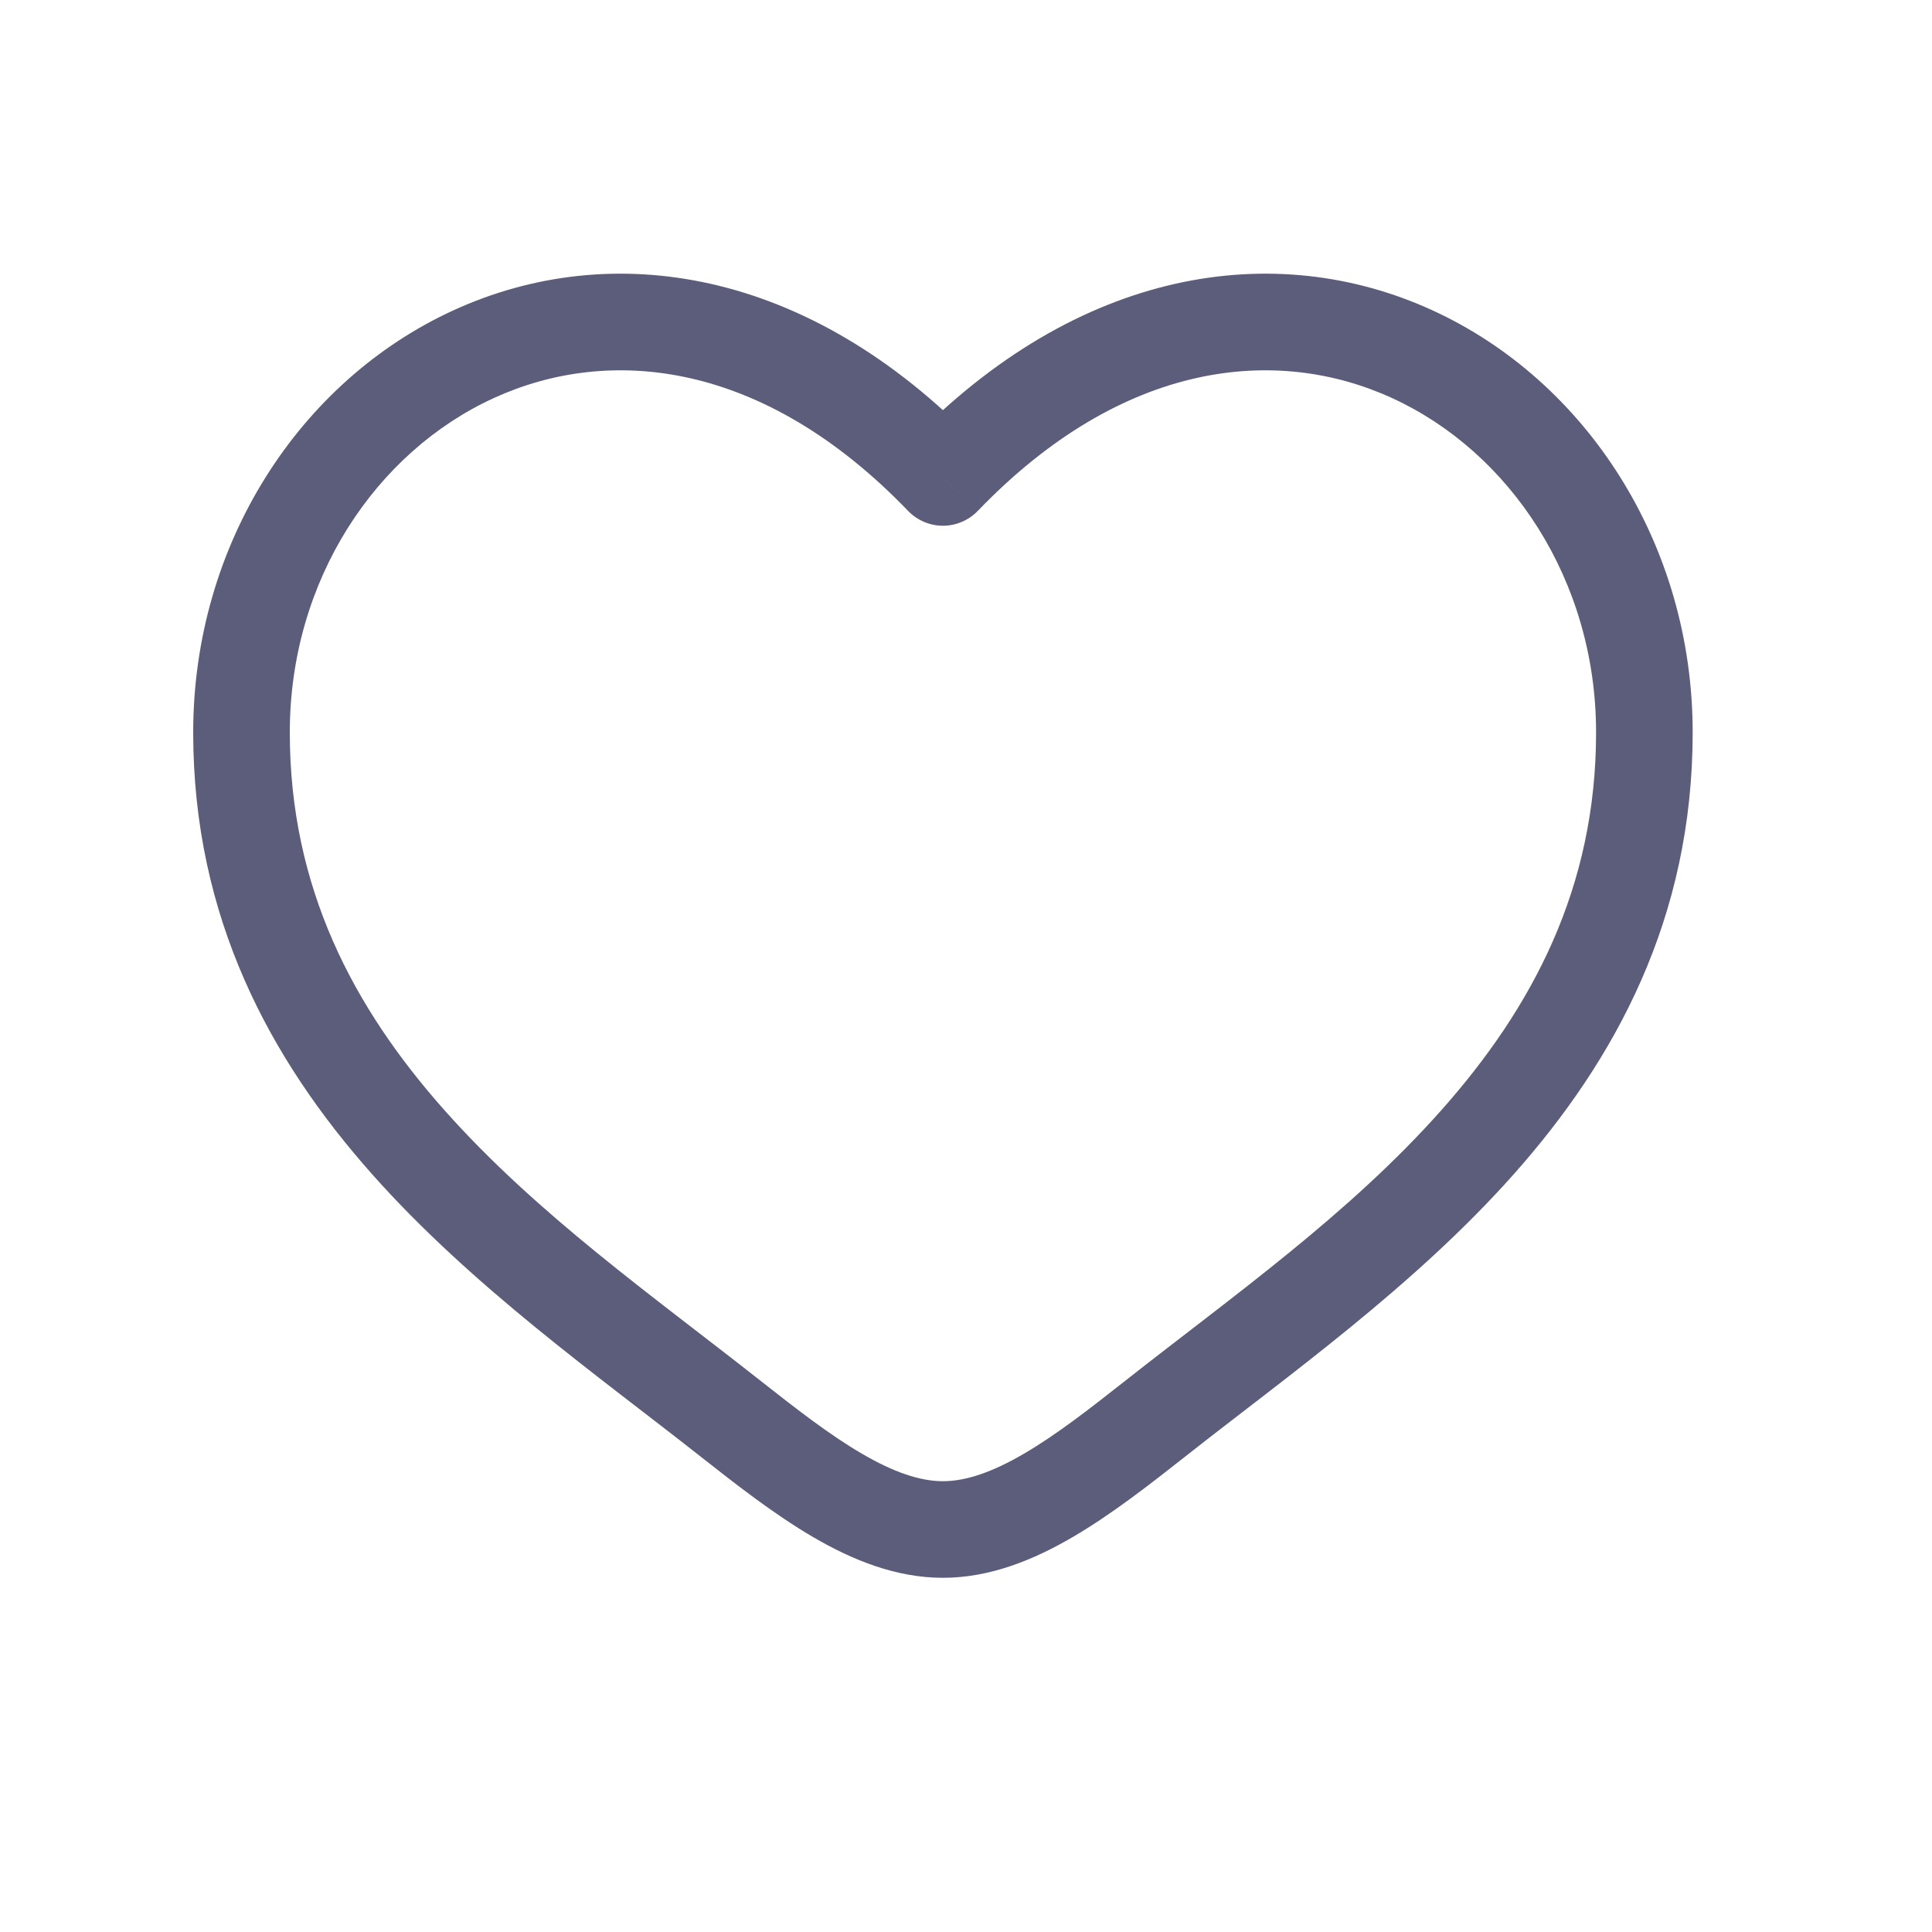
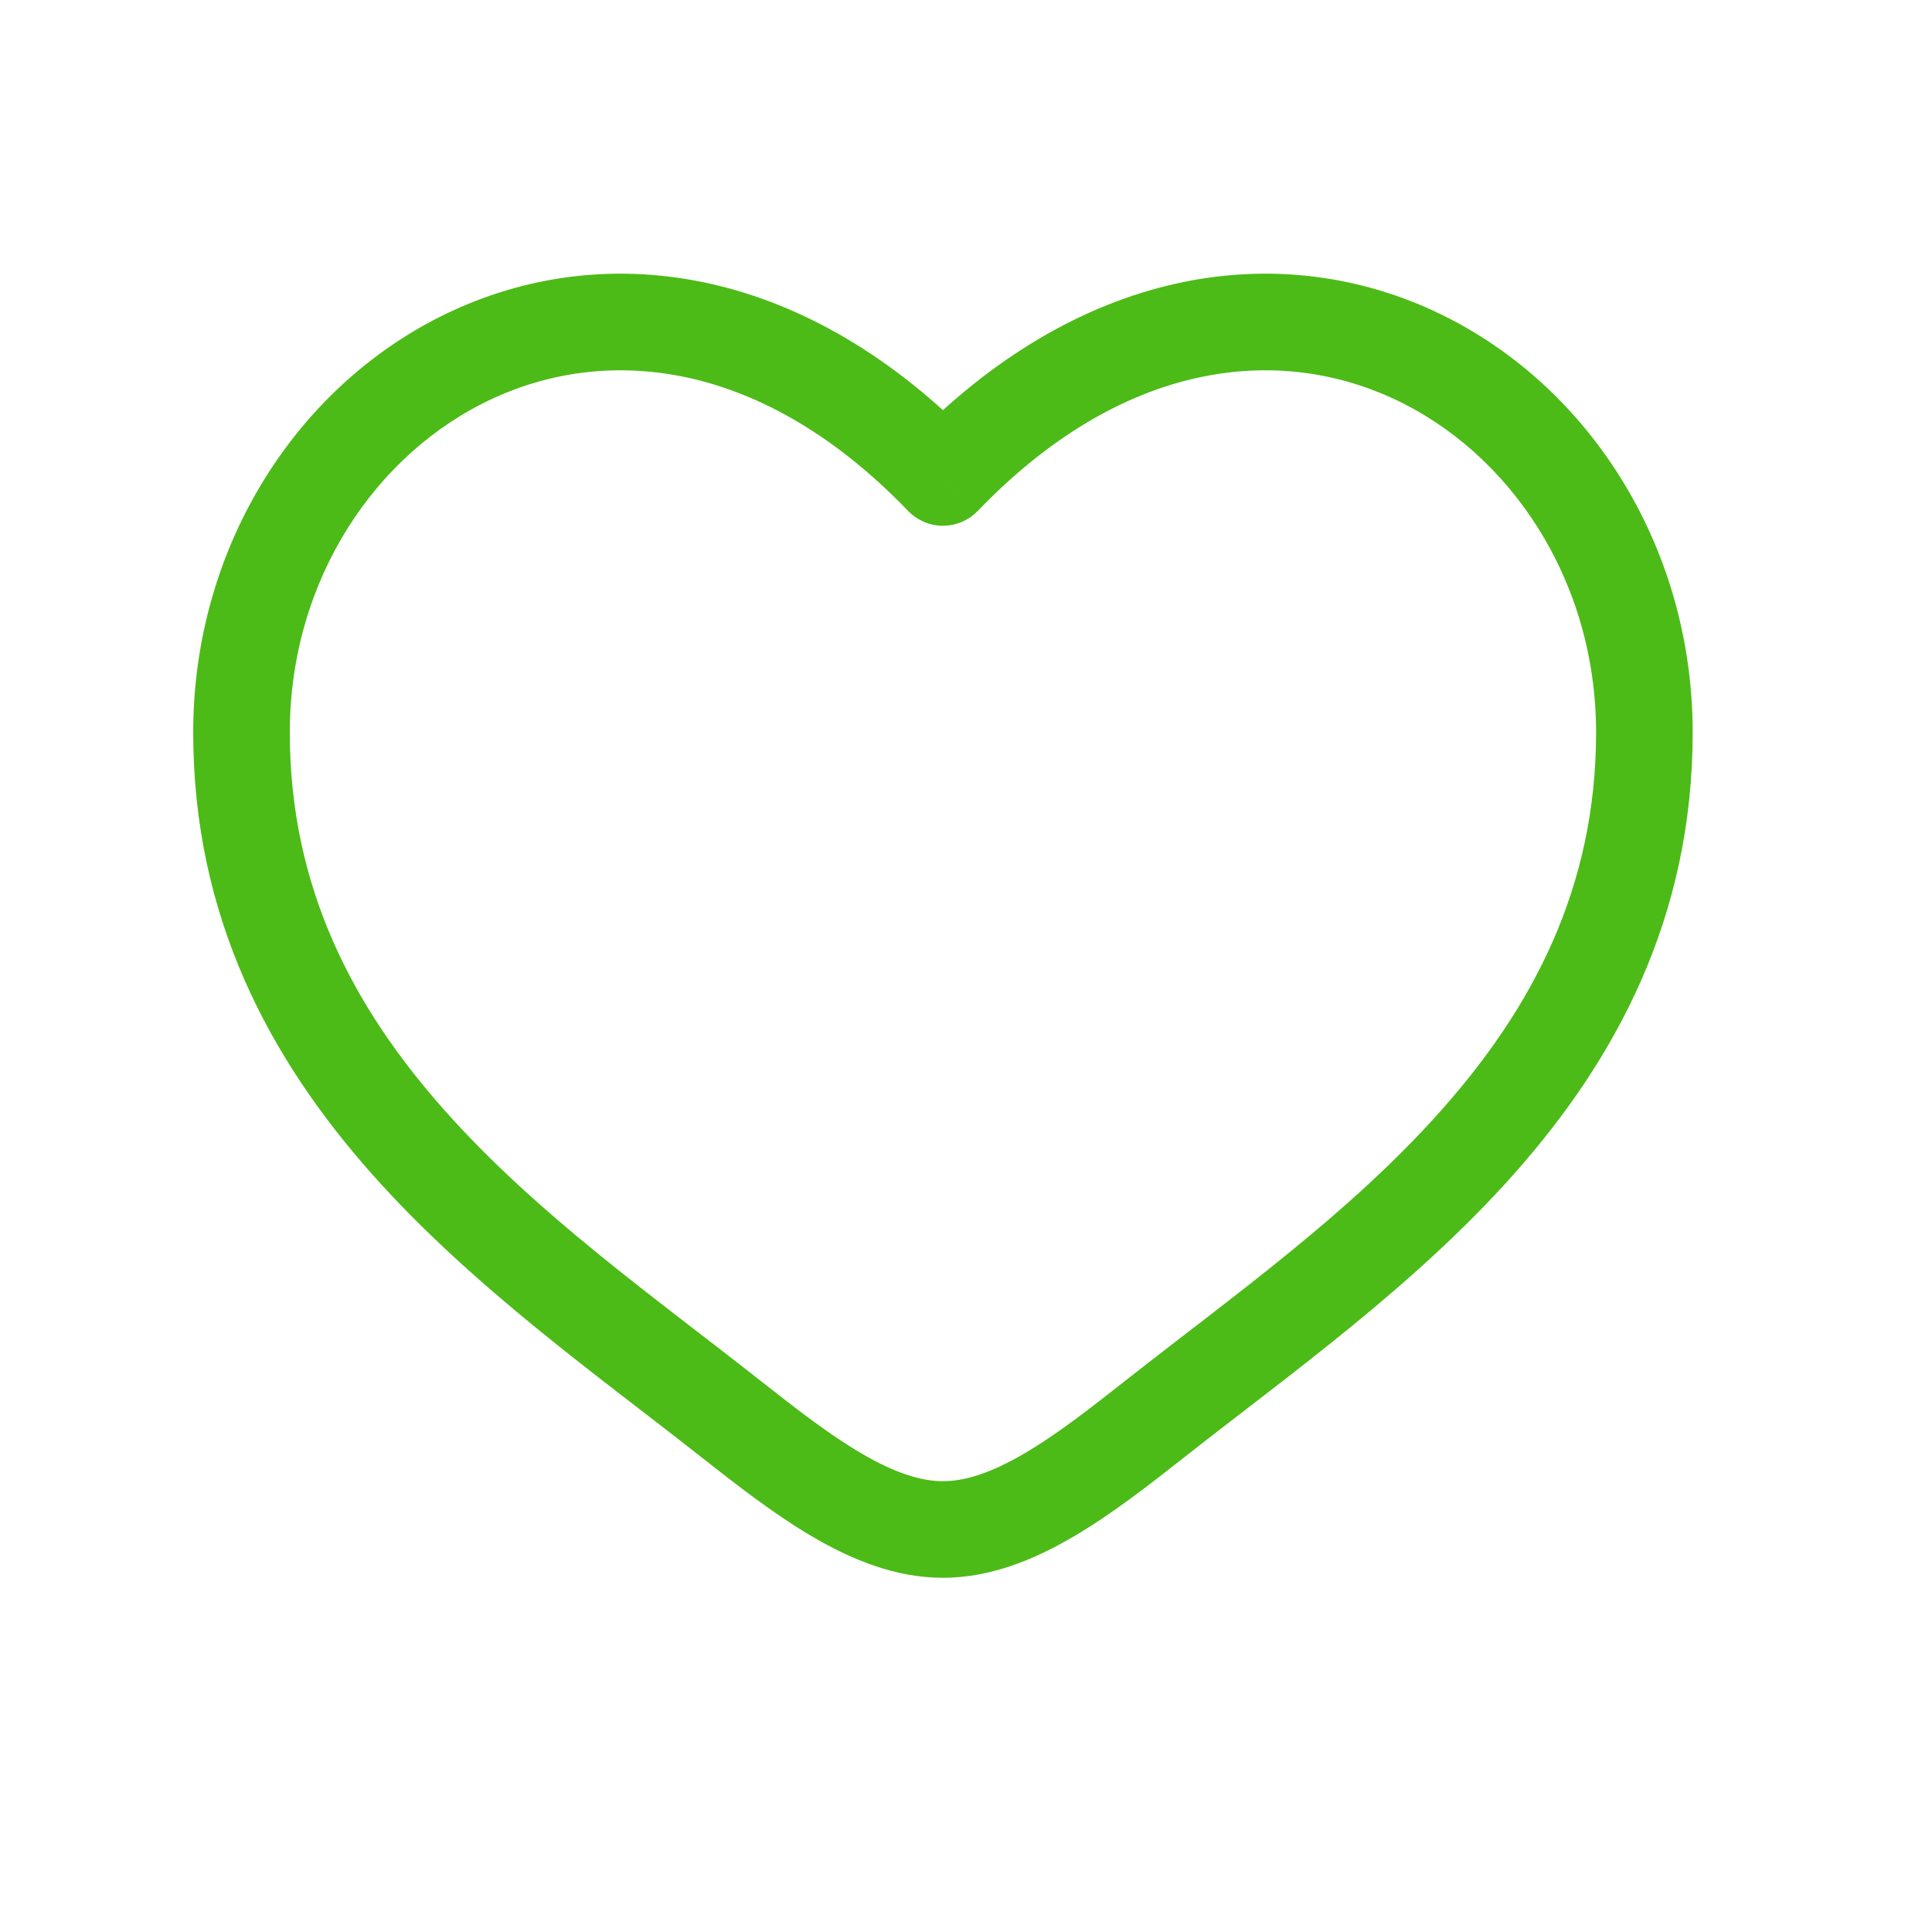
<svg xmlns="http://www.w3.org/2000/svg" width="24" height="24" viewBox="0 0 24 24" fill="none">
-   <path d="M9.066 17.615L8.694 18.087V18.087L9.066 17.615ZM11.713 5.931L11.281 6.347C11.394 6.464 11.55 6.531 11.713 6.531C11.876 6.531 12.033 6.464 12.146 6.347L11.713 5.931ZM14.361 17.615L13.989 17.144L14.361 17.615ZM9.437 17.144C8.12 16.106 6.67 15.085 5.52 13.79C4.391 12.518 3.6 11.03 3.6 9.099H2.4C2.4 11.405 3.36 13.165 4.623 14.587C5.865 15.986 7.448 17.104 8.694 18.087L9.437 17.144ZM3.6 9.099C3.6 7.205 4.67 5.614 6.136 4.944C7.563 4.291 9.474 4.469 11.281 6.347L12.146 5.515C10.032 3.318 7.586 2.962 5.637 3.853C3.726 4.726 2.4 6.756 2.4 9.099H3.6ZM8.694 18.087C9.141 18.439 9.618 18.812 10.099 19.093C10.581 19.375 11.125 19.6 11.713 19.6V18.4C11.43 18.4 11.103 18.29 10.705 18.057C10.307 17.825 9.895 17.505 9.437 17.144L8.694 18.087ZM14.732 18.087C15.978 17.104 17.561 15.986 18.804 14.587C20.067 13.165 21.027 11.405 21.027 9.099H19.827C19.827 11.03 19.035 12.518 17.906 13.79C16.757 15.085 15.307 16.106 13.989 17.144L14.732 18.087ZM21.027 9.099C21.027 6.756 19.701 4.726 17.79 3.853C15.841 2.962 13.395 3.318 11.281 5.515L12.146 6.347C13.952 4.469 15.863 4.291 17.291 4.944C18.756 5.614 19.827 7.205 19.827 9.099H21.027ZM13.989 17.144C13.531 17.505 13.12 17.825 12.722 18.057C12.324 18.29 11.997 18.4 11.713 18.4V19.6C12.301 19.6 12.845 19.375 13.327 19.093C13.809 18.812 14.285 18.439 14.732 18.087L13.989 17.144Z" fill="#5C5C7B" />
+   <path d="M9.066 17.615L8.694 18.087V18.087L9.066 17.615ZM11.713 5.931L11.281 6.347C11.394 6.464 11.55 6.531 11.713 6.531C11.876 6.531 12.033 6.464 12.146 6.347L11.713 5.931ZM14.361 17.615L13.989 17.144L14.361 17.615ZM9.437 17.144C8.12 16.106 6.67 15.085 5.52 13.79C4.391 12.518 3.6 11.03 3.6 9.099H2.4C2.4 11.405 3.36 13.165 4.623 14.587C5.865 15.986 7.448 17.104 8.694 18.087L9.437 17.144ZM3.6 9.099C3.6 7.205 4.67 5.614 6.136 4.944C7.563 4.291 9.474 4.469 11.281 6.347L12.146 5.515C10.032 3.318 7.586 2.962 5.637 3.853C3.726 4.726 2.4 6.756 2.4 9.099H3.6ZM8.694 18.087C9.141 18.439 9.618 18.812 10.099 19.093C10.581 19.375 11.125 19.6 11.713 19.6V18.4C11.43 18.4 11.103 18.29 10.705 18.057C10.307 17.825 9.895 17.505 9.437 17.144L8.694 18.087ZM14.732 18.087C15.978 17.104 17.561 15.986 18.804 14.587C20.067 13.165 21.027 11.405 21.027 9.099H19.827C19.827 11.03 19.035 12.518 17.906 13.79C16.757 15.085 15.307 16.106 13.989 17.144L14.732 18.087ZM21.027 9.099C21.027 6.756 19.701 4.726 17.79 3.853C15.841 2.962 13.395 3.318 11.281 5.515L12.146 6.347C13.952 4.469 15.863 4.291 17.291 4.944C18.756 5.614 19.827 7.205 19.827 9.099H21.027ZM13.989 17.144C13.531 17.505 13.12 17.825 12.722 18.057C12.324 18.29 11.997 18.4 11.713 18.4V19.6C12.301 19.6 12.845 19.375 13.327 19.093C13.809 18.812 14.285 18.439 14.732 18.087L13.989 17.144Z" fill="#4CBB17" />
</svg>
